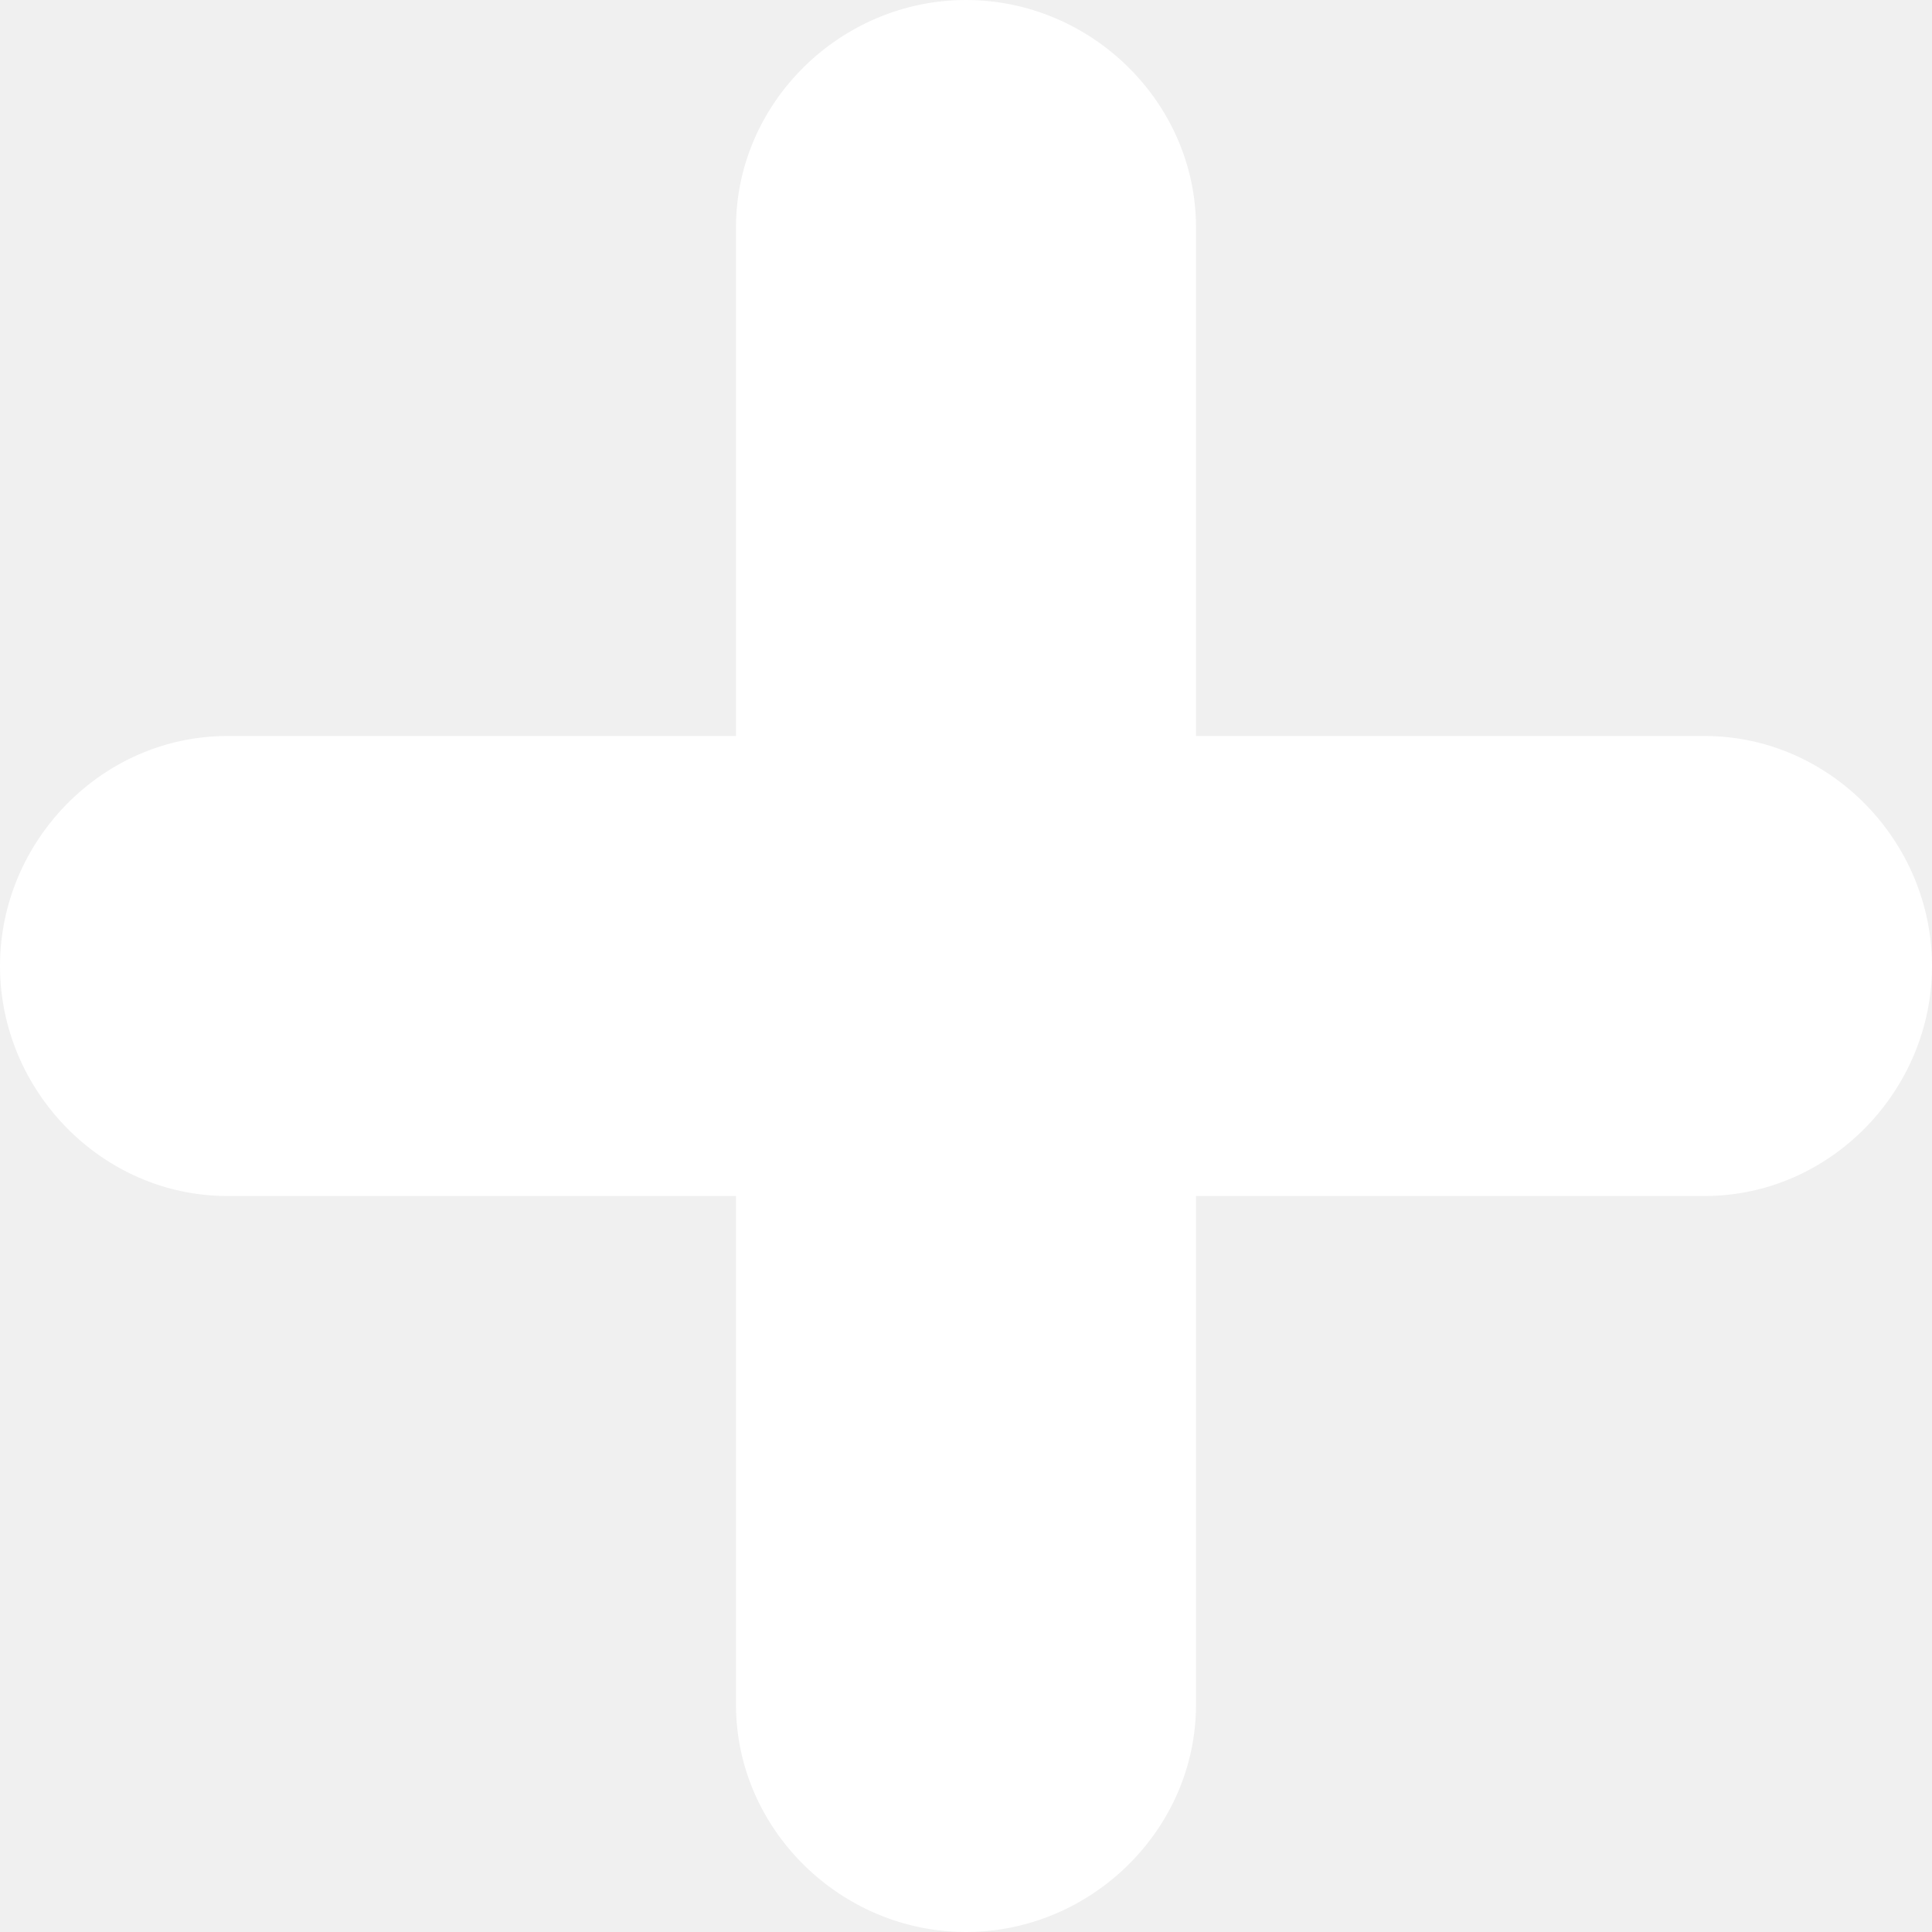
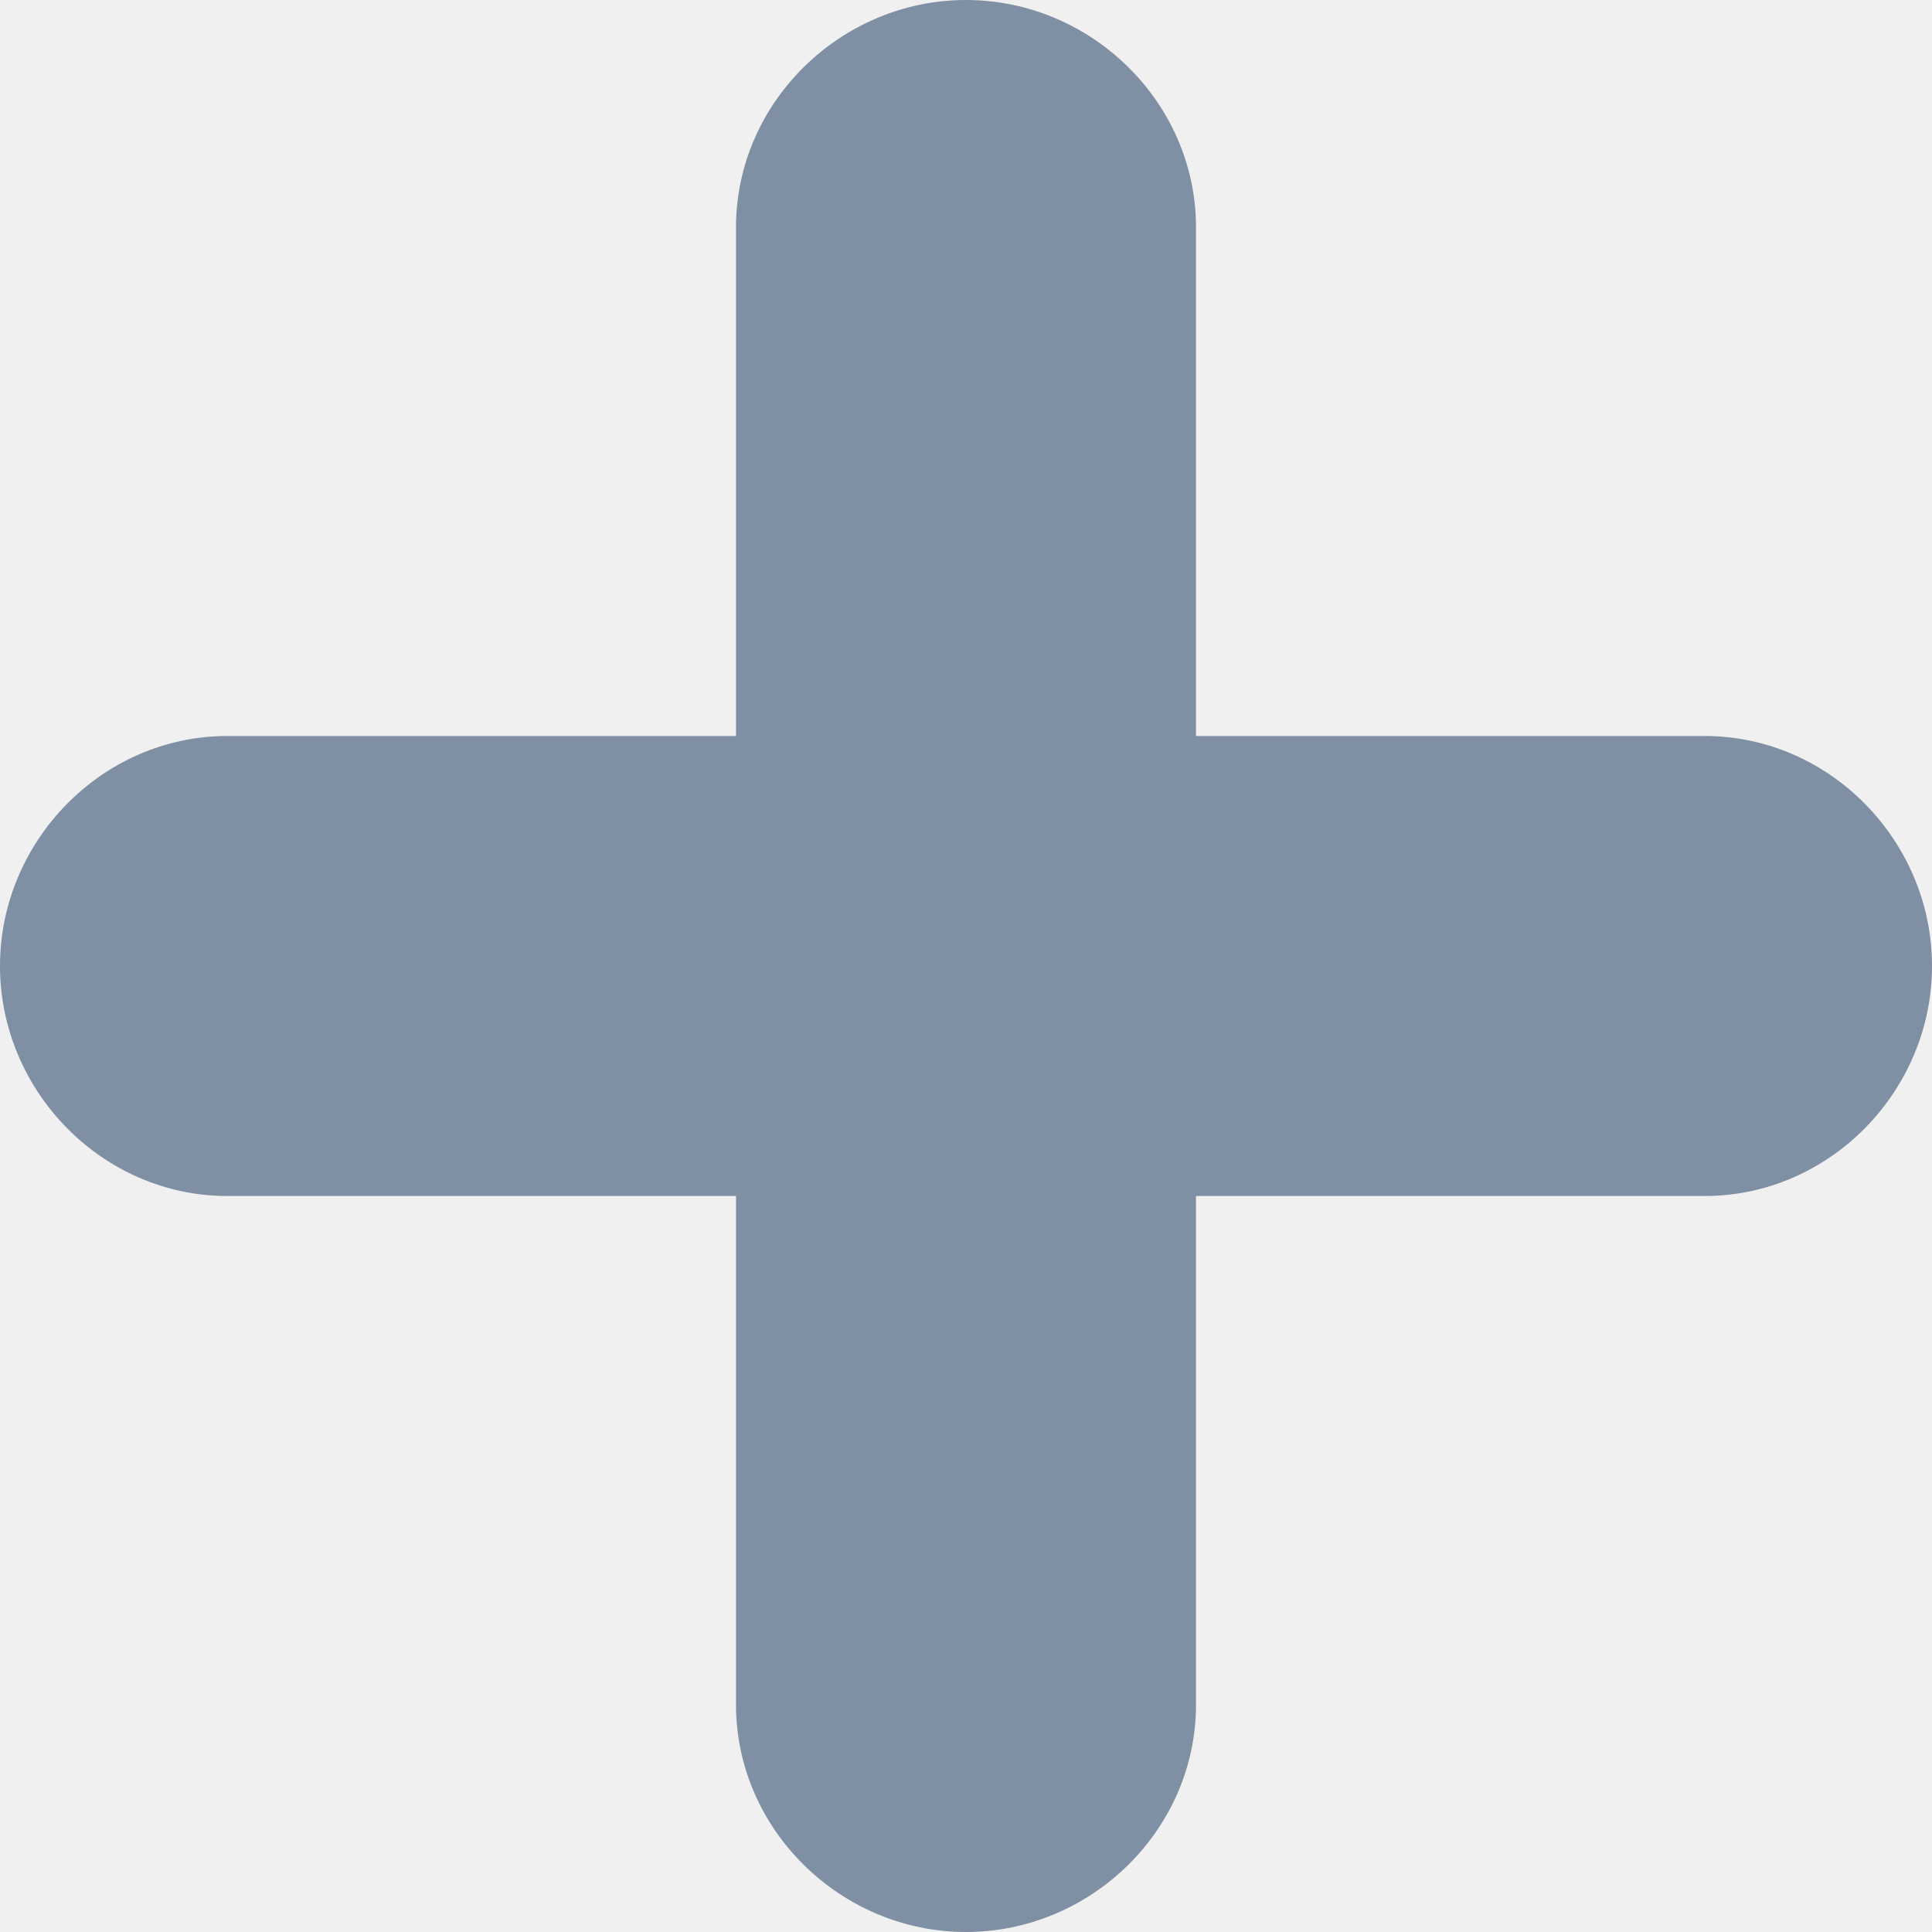
<svg xmlns="http://www.w3.org/2000/svg" width="42px" height="42px" viewBox="0 0 42 42" version="1.1">
  <g id="Page-1" stroke="none" stroke-width="1" fill="none" fill-rule="evenodd">
-     <g id="add" fill-rule="nonzero" fill="#FFFFFF">
+     <g id="add" fill-rule="nonzero" fill="#7F8FA4">
      <path d="M37.059,16 L26,16 L26,4.941 C26,2.224 23.718,0 21,0 C18.282,0 16,2.224 16,4.941 L16,16 L4.941,16 C2.224,16 0,18.282 0,21 C0,23.718 2.224,26 4.941,26 L16,26 L16,37.059 C16,39.776 18.282,42 21,42 C23.718,42 26,39.776 26,37.059 L26,26 L37.059,26 C39.776,26 42,23.718 42,21 C42,18.282 39.776,16 37.059,16 Z" id="Shape" />
    </g>
  </g>
</svg>
